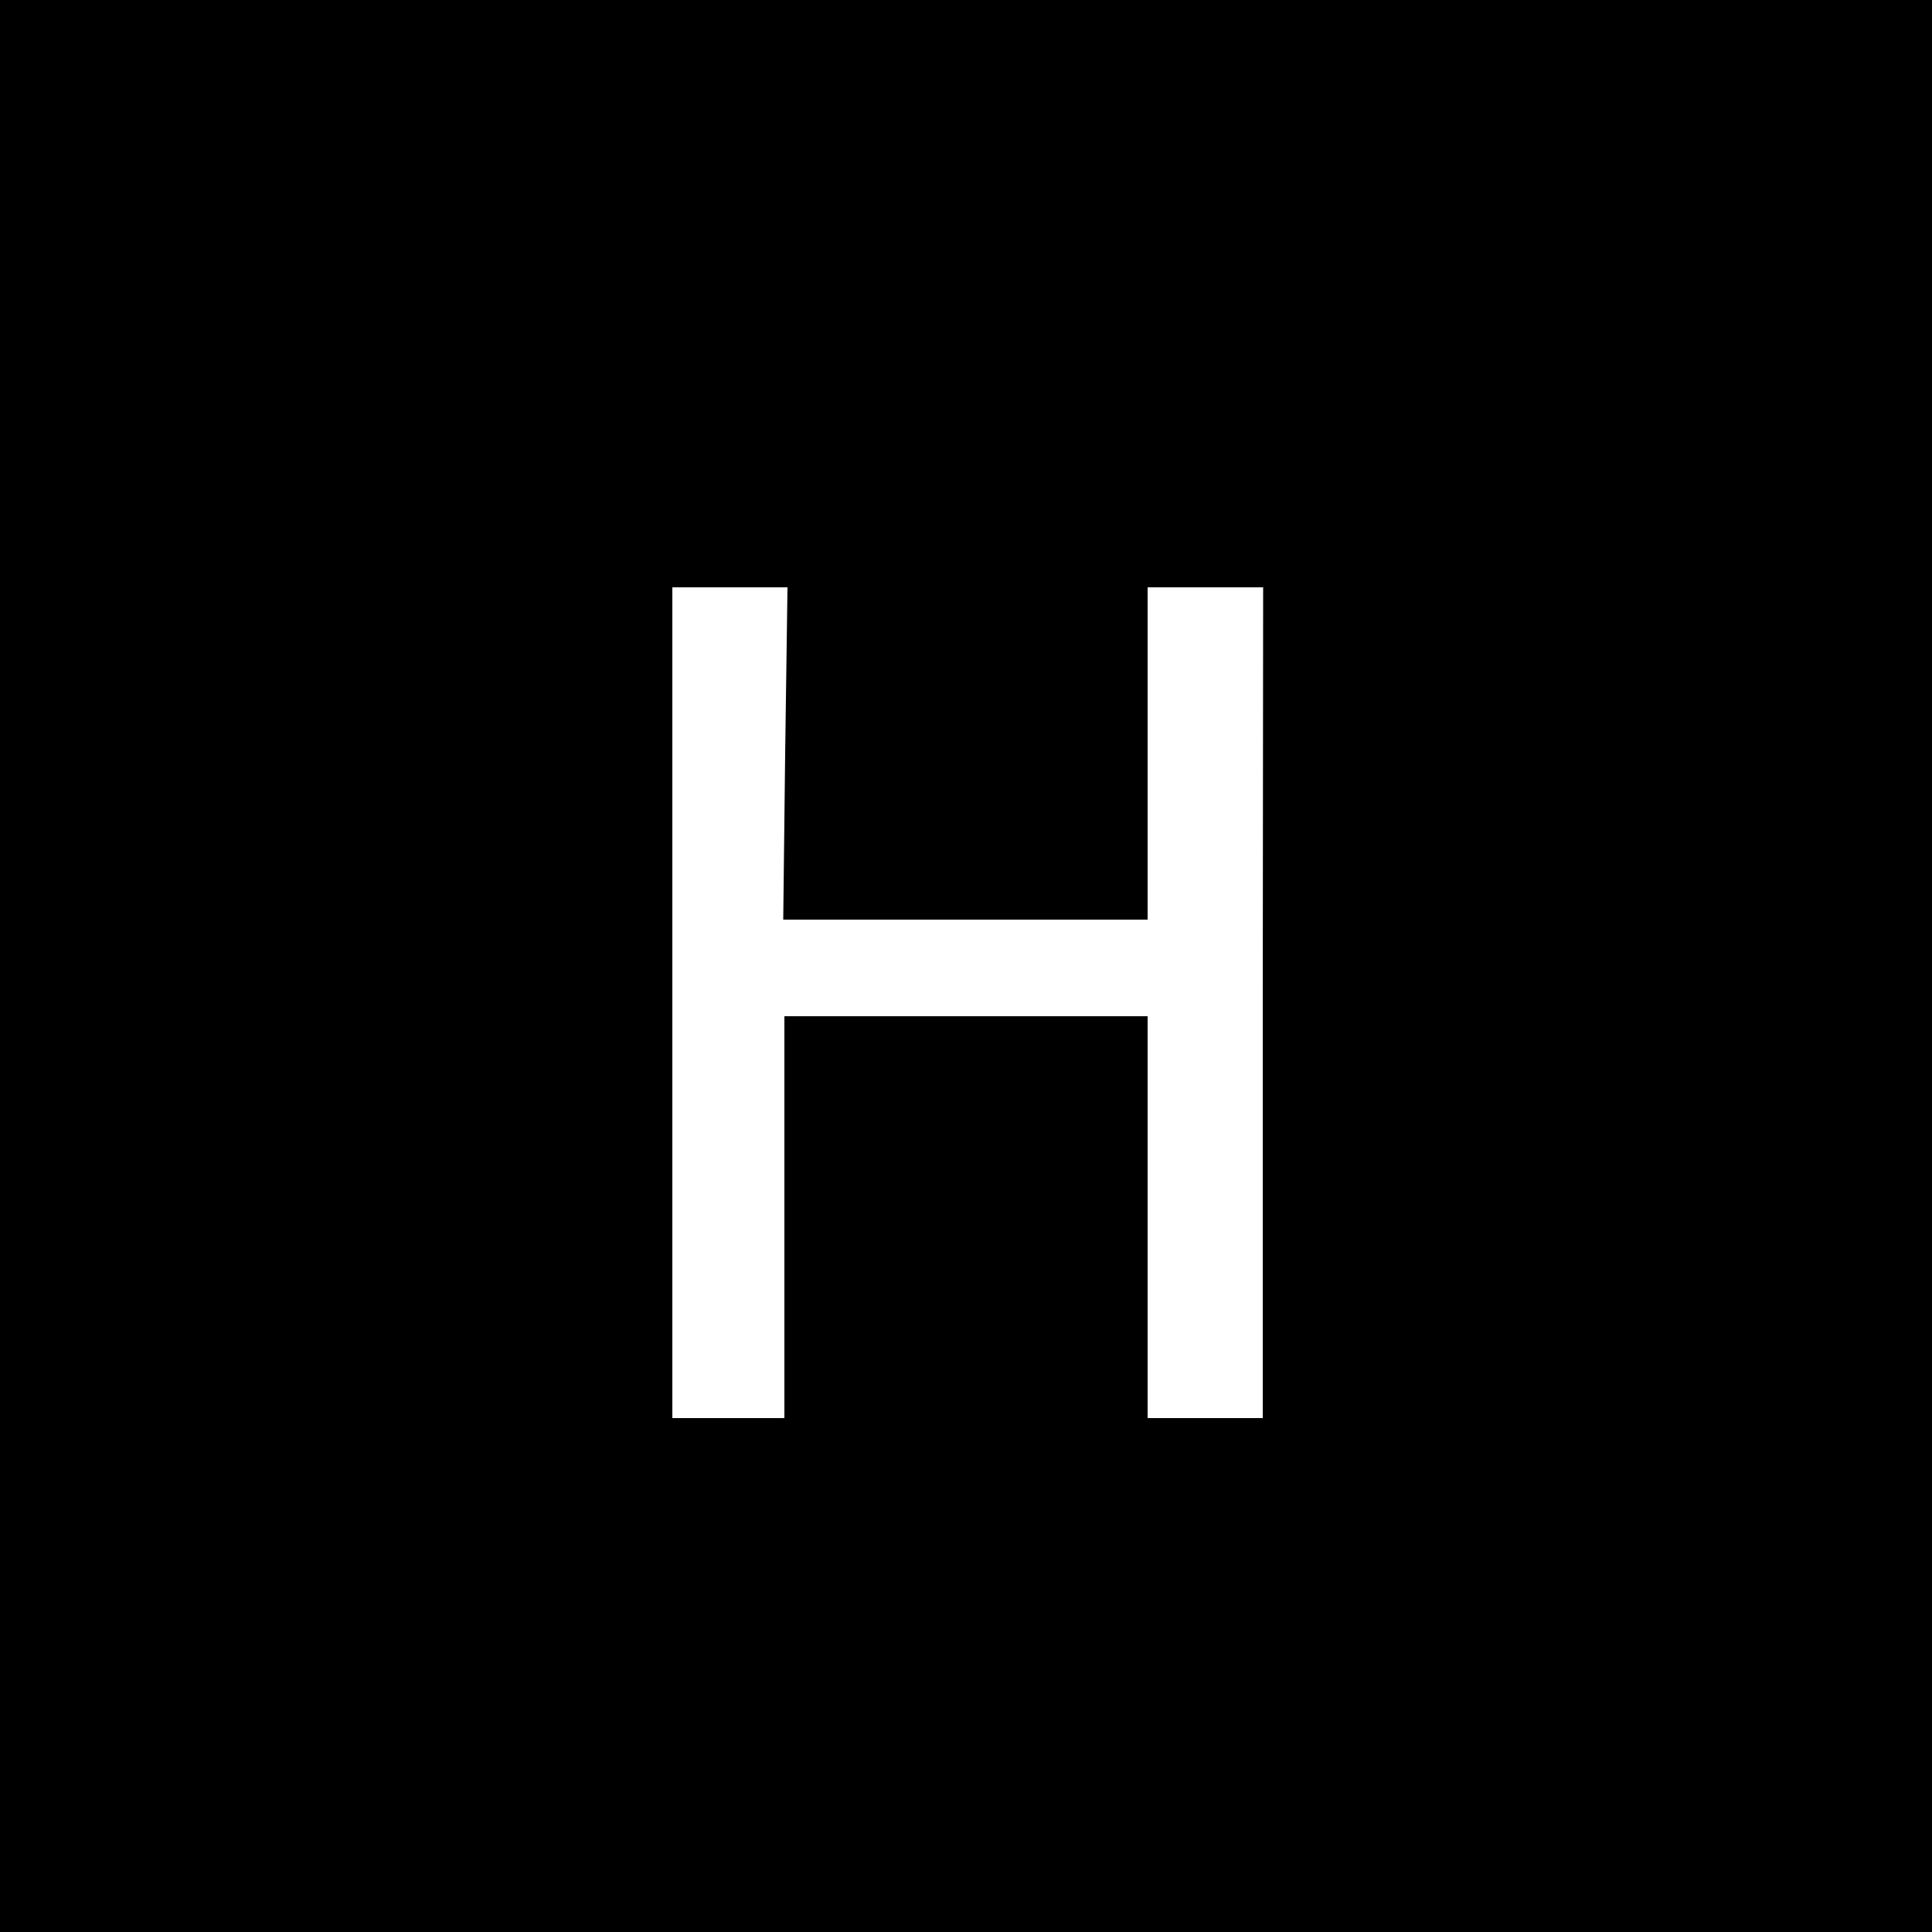
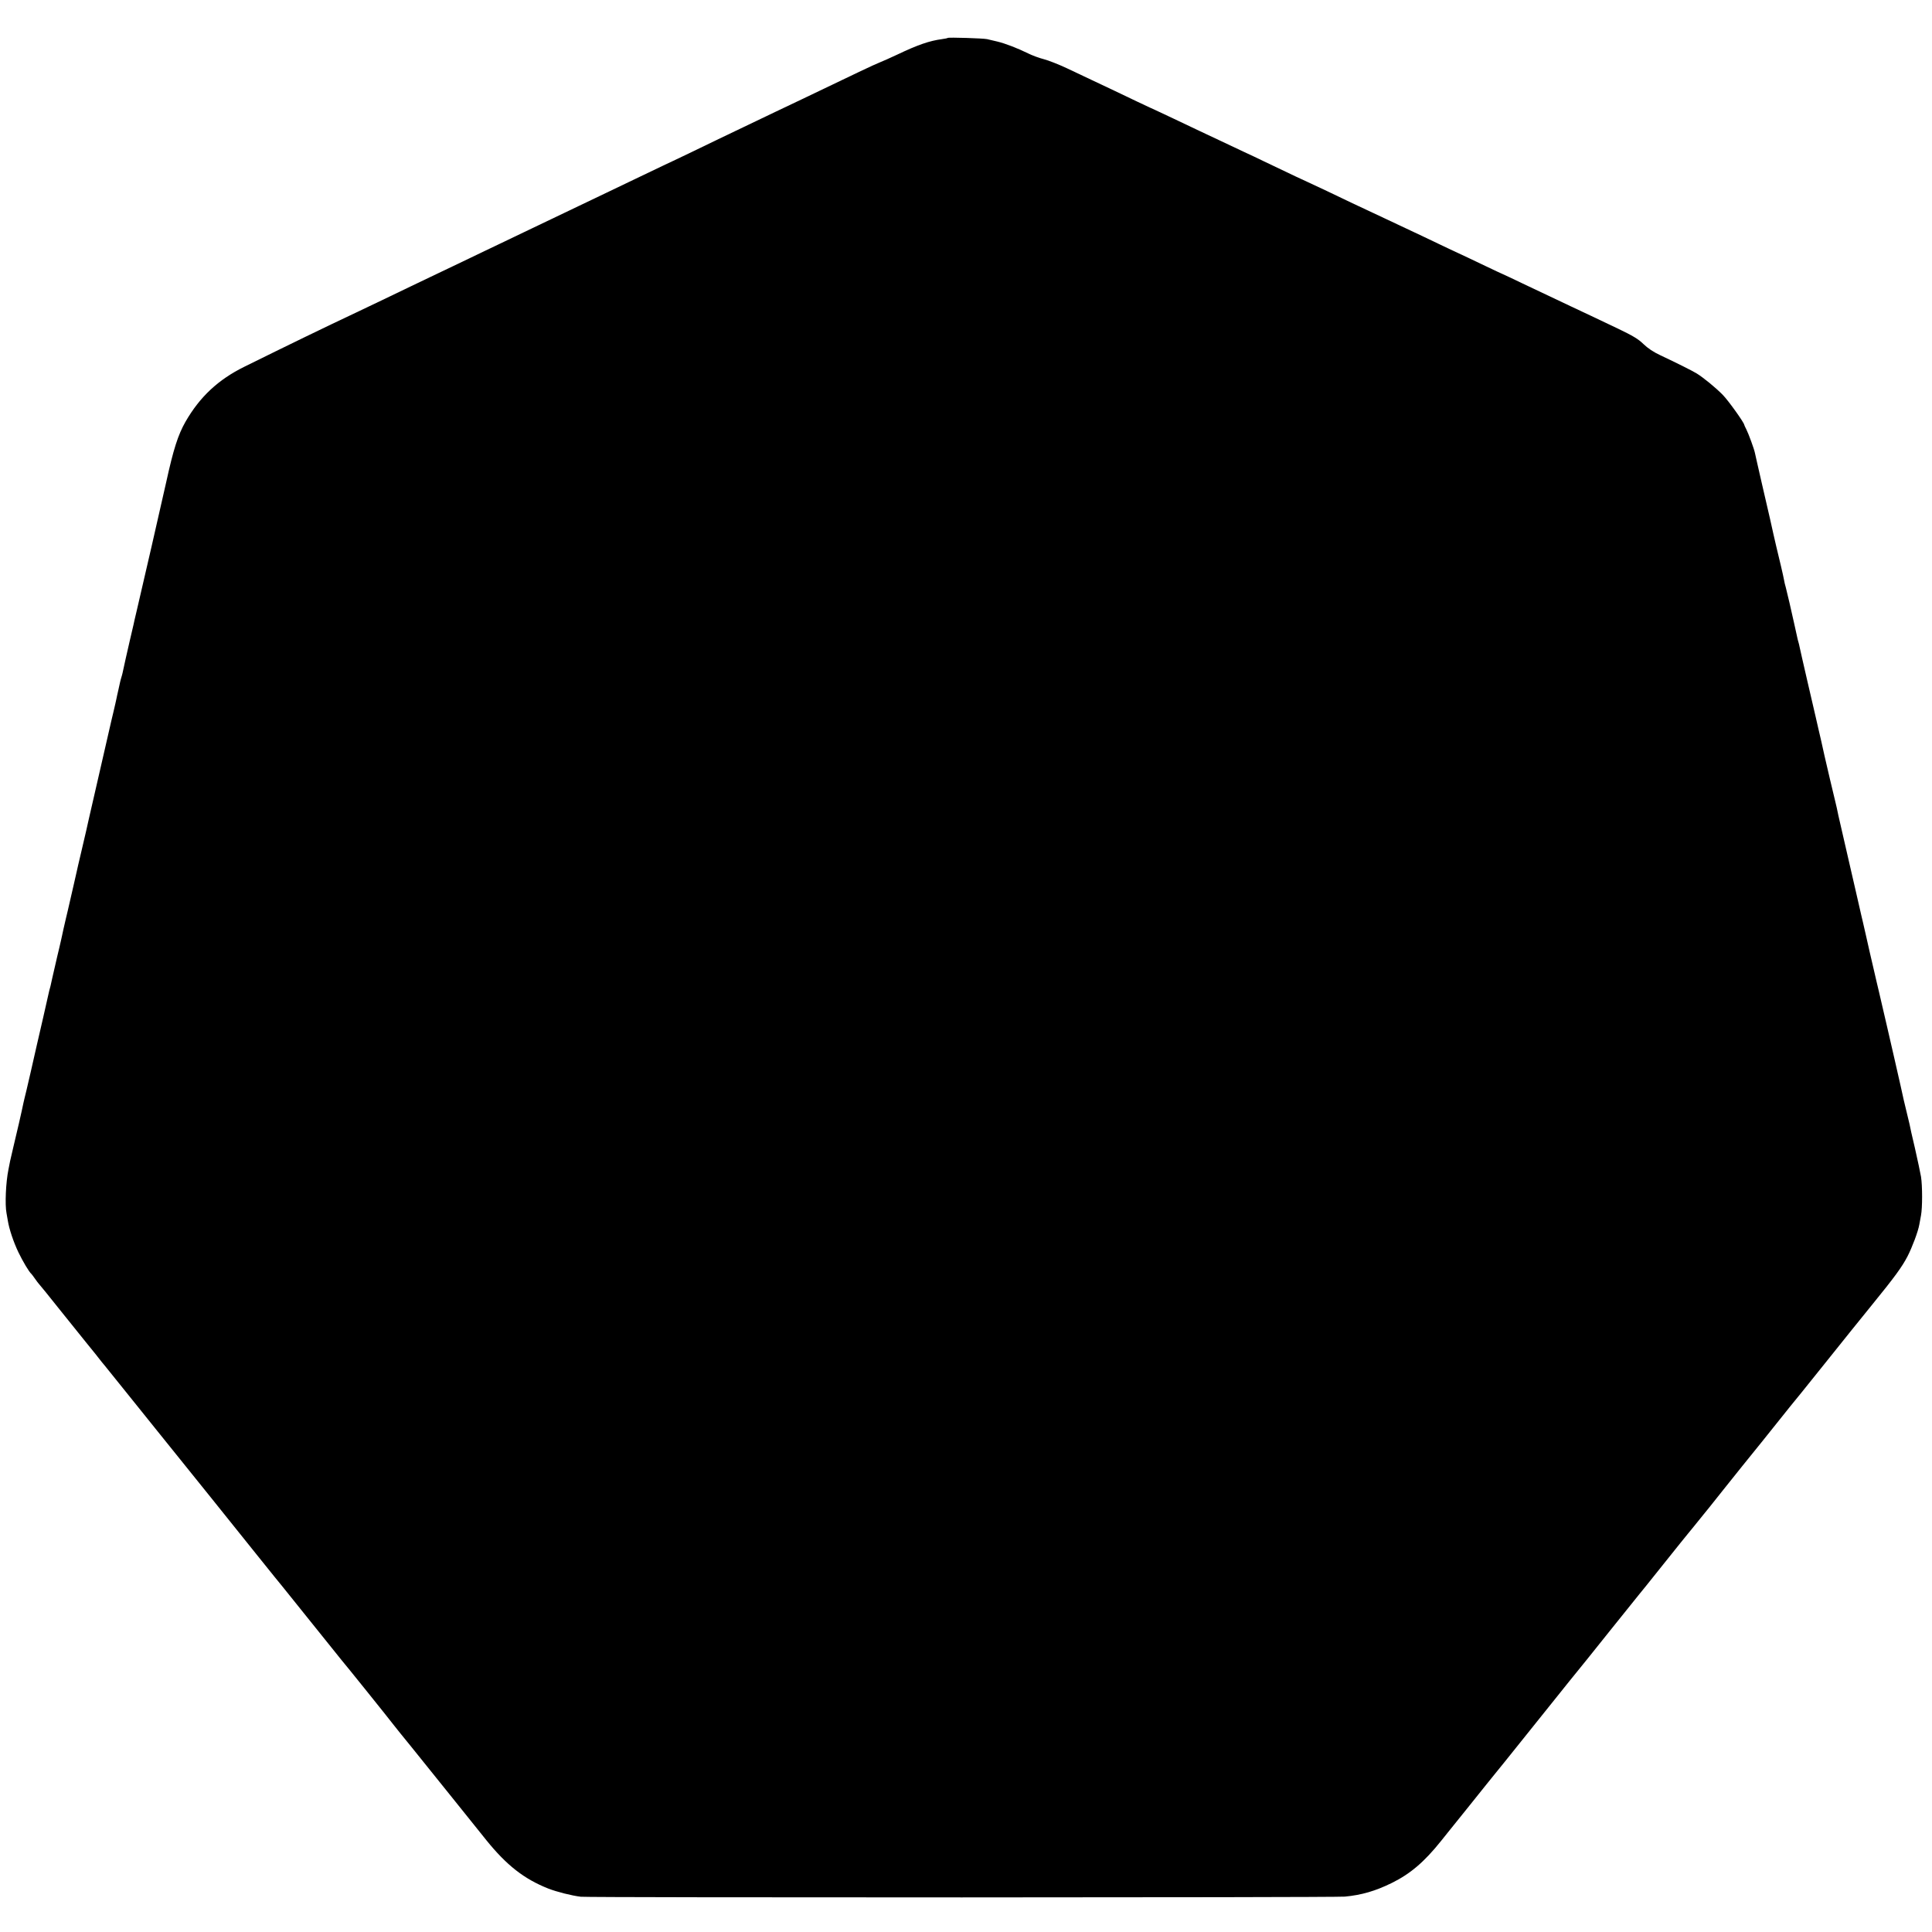
- <svg xmlns="http://www.w3.org/2000/svg" version="1" width="666.667" height="666.667" viewBox="0 0 500 500">
-   <path d="M0 250v250h500V0H0v250zm203.2-55l-.5 43H297v-86h29.9l-.1 107.5V367H297V263h-94v104h-29V152h29.8l-.6 43z" />
+ <svg xmlns="http://www.w3.org/2000/svg" version="1.0" width="1600pt" height="1600pt" viewBox="0 0 1600 1600" preserveAspectRatio="xMidYMid meet">
+   <g transform="translate(0,1600) scale(0.1,-0.1)" fill="#000000" stroke="none">
+     <path d="M7849 15686 c-2 -2 -24 -7 -48 -10 -104 -14 -200 -47 -370 -128 -58 -27 -122 -56 -141 -63 -19 -7 -98 -43 -175 -80 -269 -129 -371 -178 -470 -225 -55 -26 -156 -74 -225 -107 -206 -99 -359 -172 -470 -225 -58 -28 -166 -80 -240 -116 -74 -35 -171 -82 -215 -102 -44 -21 -147 -70 -230 -110 -82 -40 -190 -91 -240 -115 -49 -23 -153 -73 -230 -110 -166 -80 -336 -161 -460 -220 -49 -24 -146 -70 -215 -103 -69 -33 -177 -84 -240 -115 -63 -30 -173 -83 -245 -117 -71 -34 -175 -84 -230 -110 -55 -26 -161 -77 -235 -113 -74 -35 -173 -83 -220 -105 -253 -119 -564 -270 -926 -449 -217 -107 -369 -249 -488 -456 -62 -109 -100 -228 -160 -502 -19 -89 -221 -969 -242 -1055 -9 -36 -18 -74 -20 -85 -4 -22 -4 -19 -39 -170 -22 -95 -47 -206 -60 -268 -2 -10 -7 -27 -10 -37 -3 -10 -8 -27 -10 -37 -2 -10 -9 -40 -15 -68 -6 -27 -14 -60 -16 -73 -2 -12 -14 -62 -25 -110 -12 -48 -22 -94 -24 -102 -9 -42 -51 -225 -110 -480 -36 -157 -68 -294 -70 -305 -9 -43 -28 -125 -55 -240 -16 -66 -31 -131 -34 -145 -3 -14 -7 -34 -10 -45 -3 -11 -14 -60 -25 -110 -46 -200 -62 -271 -66 -285 -14 -59 -27 -118 -31 -138 -2 -12 -14 -62 -25 -110 -12 -48 -22 -94 -24 -102 -3 -13 -13 -55 -31 -135 -3 -11 -7 -31 -10 -45 -3 -14 -7 -33 -10 -42 -3 -9 -7 -25 -9 -35 -3 -17 -93 -409 -101 -442 -21 -91 -36 -157 -49 -216 -9 -38 -25 -108 -36 -155 -12 -47 -22 -92 -24 -100 -13 -65 -61 -274 -82 -359 -13 -57 -26 -113 -29 -125 -2 -11 -8 -43 -14 -71 -22 -107 -30 -293 -16 -362 3 -15 8 -44 11 -63 11 -69 47 -176 87 -260 36 -75 90 -166 108 -180 3 -3 17 -21 30 -40 13 -19 27 -37 30 -40 4 -3 89 -108 190 -235 101 -126 192 -239 201 -250 9 -11 46 -56 81 -100 34 -44 70 -89 80 -100 9 -11 83 -103 165 -205 141 -175 292 -364 708 -880 99 -124 273 -340 385 -480 112 -140 207 -257 210 -260 3 -3 113 -140 245 -305 132 -165 242 -302 245 -305 8 -7 401 -496 430 -535 14 -18 81 -102 150 -186 68 -85 216 -269 329 -409 113 -140 243 -302 289 -360 168 -208 313 -321 512 -400 72 -28 195 -59 270 -68 78 -8 6229 -7 6327 1 138 13 253 46 389 113 154 76 269 174 409 349 22 28 45 57 52 65 7 8 83 103 169 210 150 187 183 229 237 295 14 17 44 55 69 85 62 78 450 562 465 580 7 8 37 47 68 85 31 39 64 79 73 90 10 11 125 155 257 320 132 165 242 302 245 305 3 3 96 118 205 255 110 138 202 252 205 255 3 3 23 28 45 55 59 73 69 86 80 99 6 6 80 99 165 206 85 107 157 197 160 200 4 4 294 364 380 473 8 11 20 24 25 31 6 6 130 160 275 341 145 182 321 400 391 486 192 236 250 316 296 404 39 76 88 206 98 264 2 14 9 49 14 76 12 64 12 243 0 320 -6 33 -28 139 -50 235 -23 96 -43 186 -45 200 -3 14 -14 59 -24 100 -10 41 -21 86 -24 100 -2 14 -39 174 -80 355 -42 182 -85 371 -97 420 -11 50 -24 106 -29 125 -5 19 -13 55 -19 80 -6 25 -20 85 -31 134 -12 49 -37 160 -56 245 -20 86 -37 164 -40 173 -2 10 -6 26 -8 35 -2 10 -18 79 -35 153 -17 74 -44 194 -61 265 -32 139 -78 337 -85 370 -11 56 -16 75 -29 130 -26 106 -54 227 -86 365 -16 74 -39 176 -51 225 -11 50 -22 97 -24 105 -2 8 -31 134 -65 280 -34 146 -63 276 -66 290 -3 14 -7 33 -10 42 -3 9 -7 25 -9 35 -2 10 -13 61 -25 113 -12 52 -30 132 -40 177 -10 44 -24 101 -30 125 -7 23 -14 54 -16 68 -5 29 -38 170 -65 280 -10 41 -20 86 -23 100 -6 31 -30 135 -96 420 -28 124 -54 235 -56 247 -6 33 -54 163 -72 198 -9 17 -16 33 -17 37 -1 18 -131 200 -177 247 -58 60 -164 146 -218 179 -38 23 -166 87 -300 150 -56 26 -104 58 -140 93 -43 42 -87 68 -210 127 -85 40 -186 88 -225 107 -38 18 -115 54 -170 80 -136 64 -212 100 -399 189 -87 42 -160 76 -161 76 -2 0 -74 34 -160 75 -86 41 -177 85 -203 96 -26 12 -101 47 -167 79 -66 32 -187 89 -270 128 -82 39 -204 96 -270 127 -66 31 -145 68 -175 82 -30 15 -124 59 -209 100 -84 40 -155 73 -156 73 -3 0 -140 65 -370 175 -38 19 -113 54 -165 78 -52 25 -140 66 -195 92 -55 26 -131 62 -170 80 -38 18 -137 65 -219 104 -82 39 -150 71 -151 71 -2 0 -65 30 -142 66 -150 72 -251 120 -383 182 -47 22 -139 66 -205 97 -66 31 -152 65 -191 75 -40 10 -98 32 -130 48 -85 42 -191 83 -255 98 -31 7 -69 16 -85 20 -32 7 -318 16 -325 10z" />
+   </g>
</svg>
